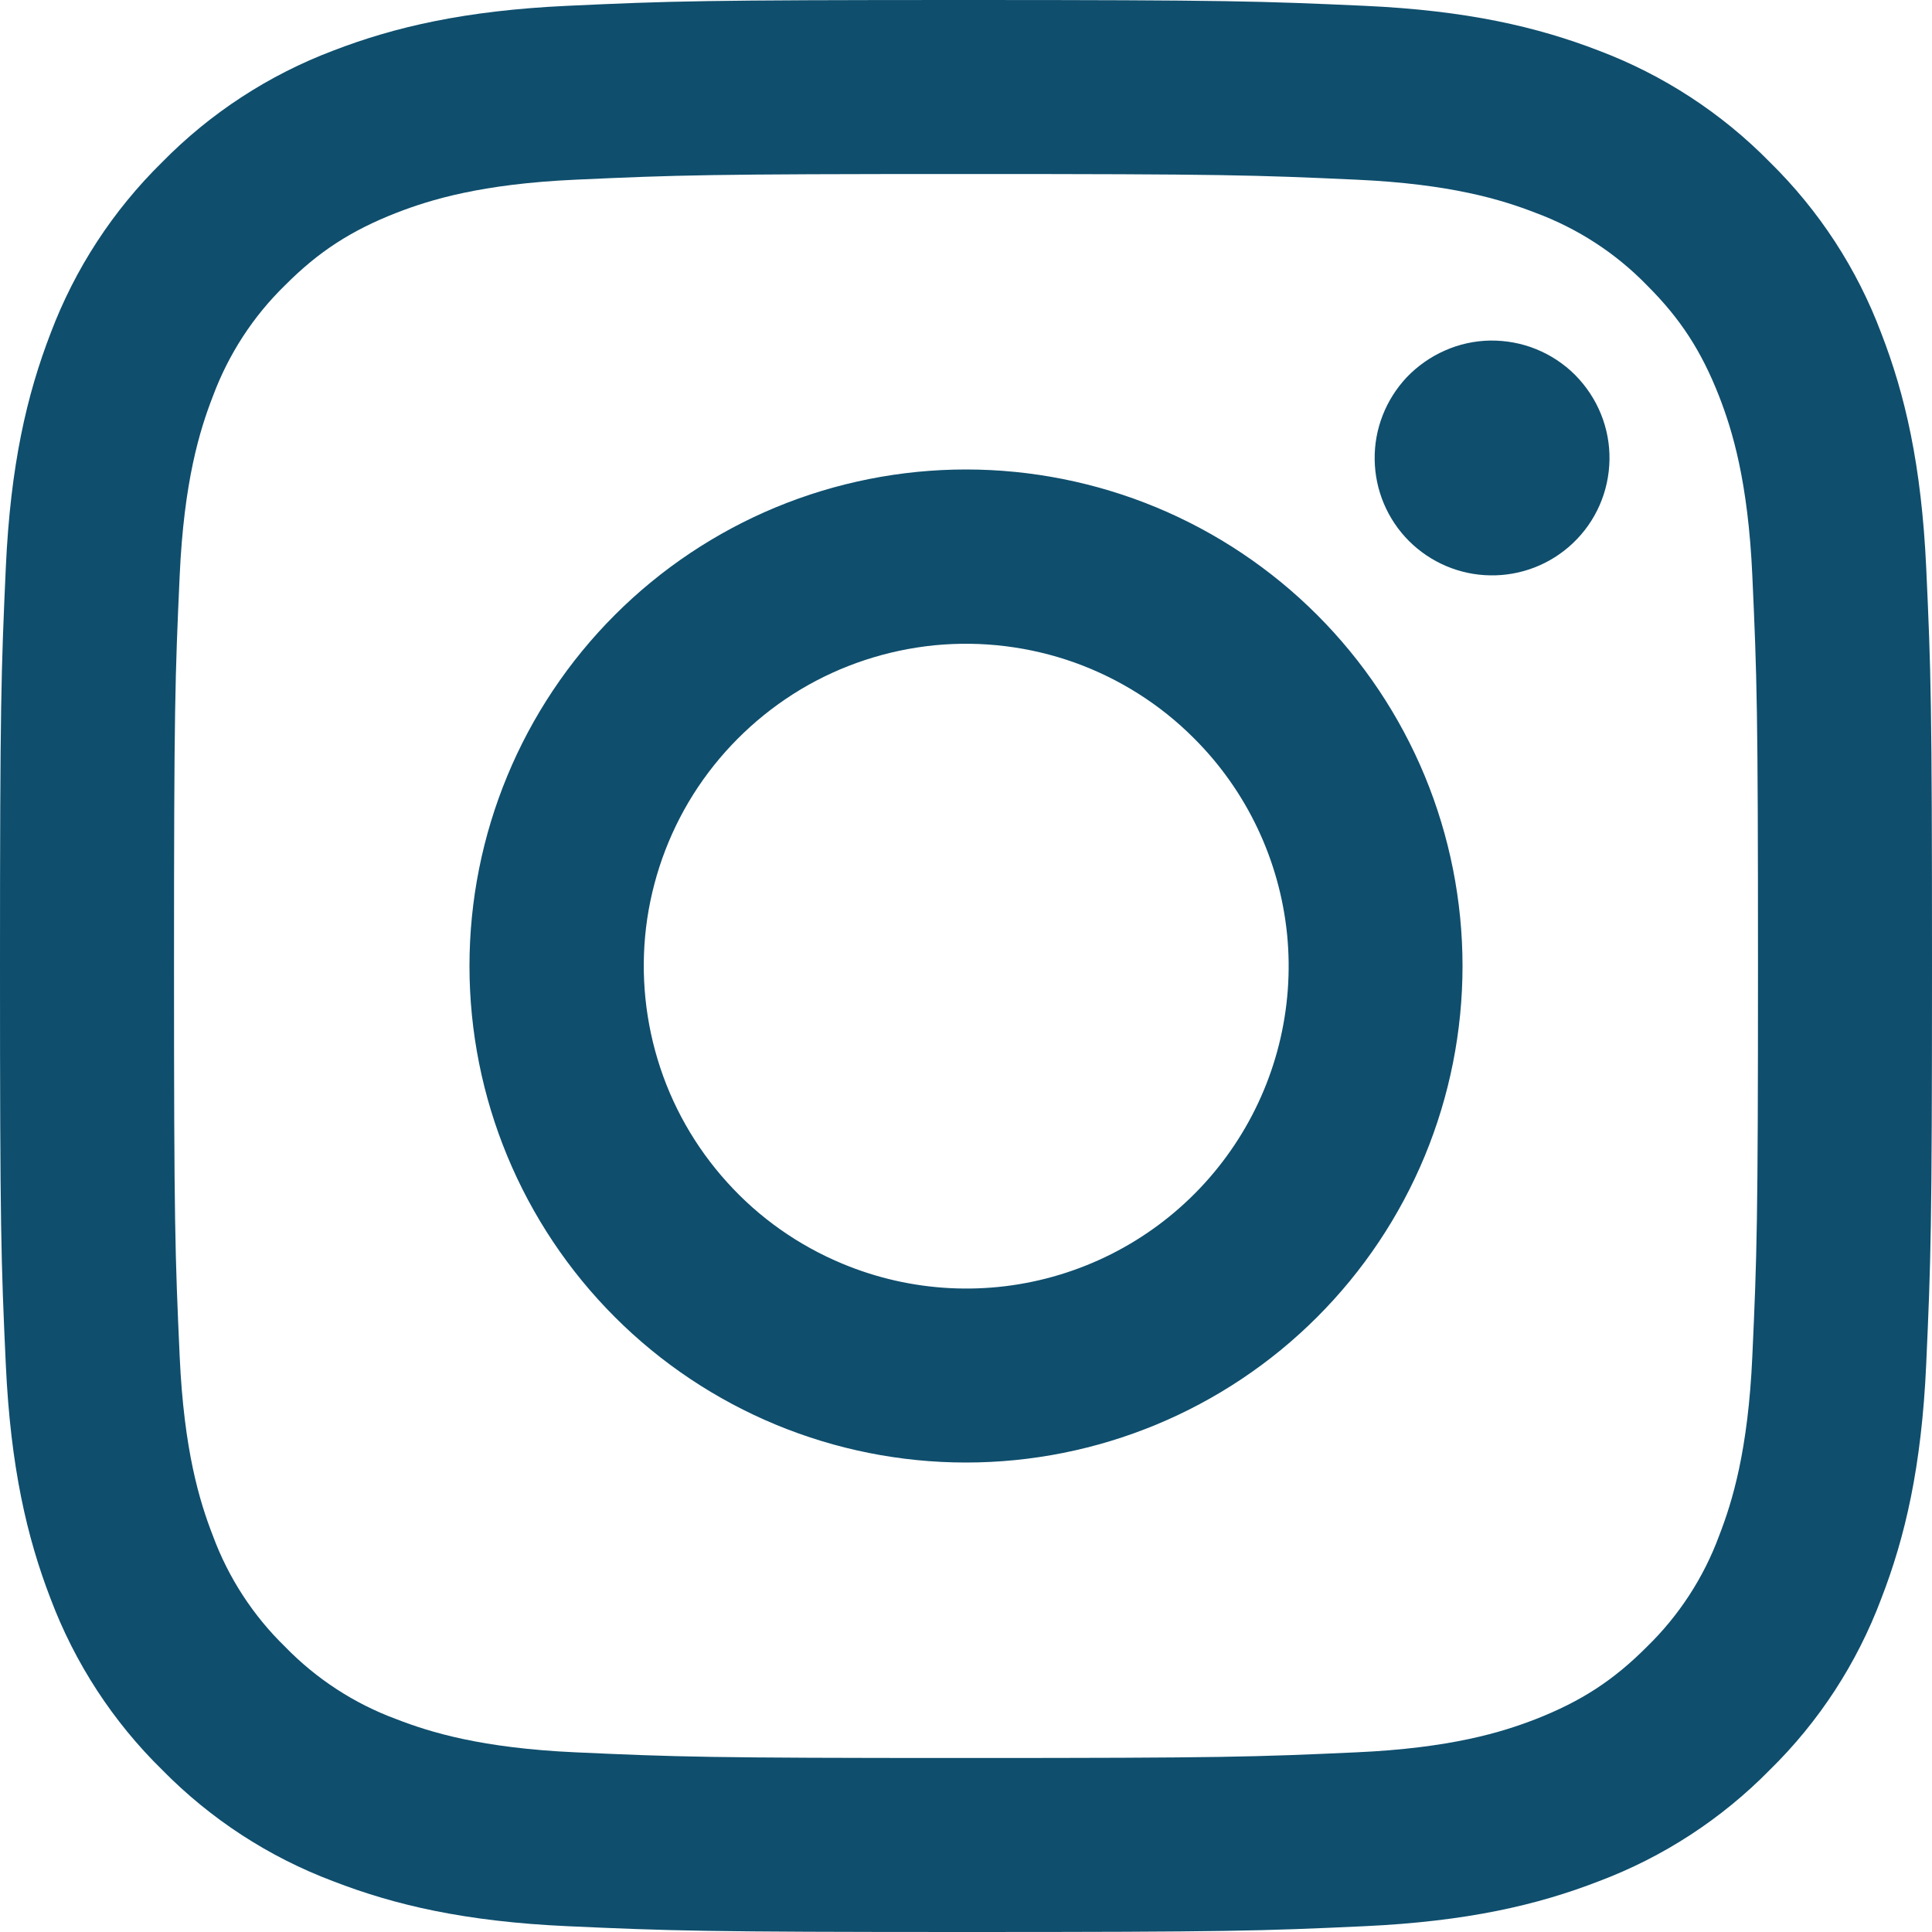
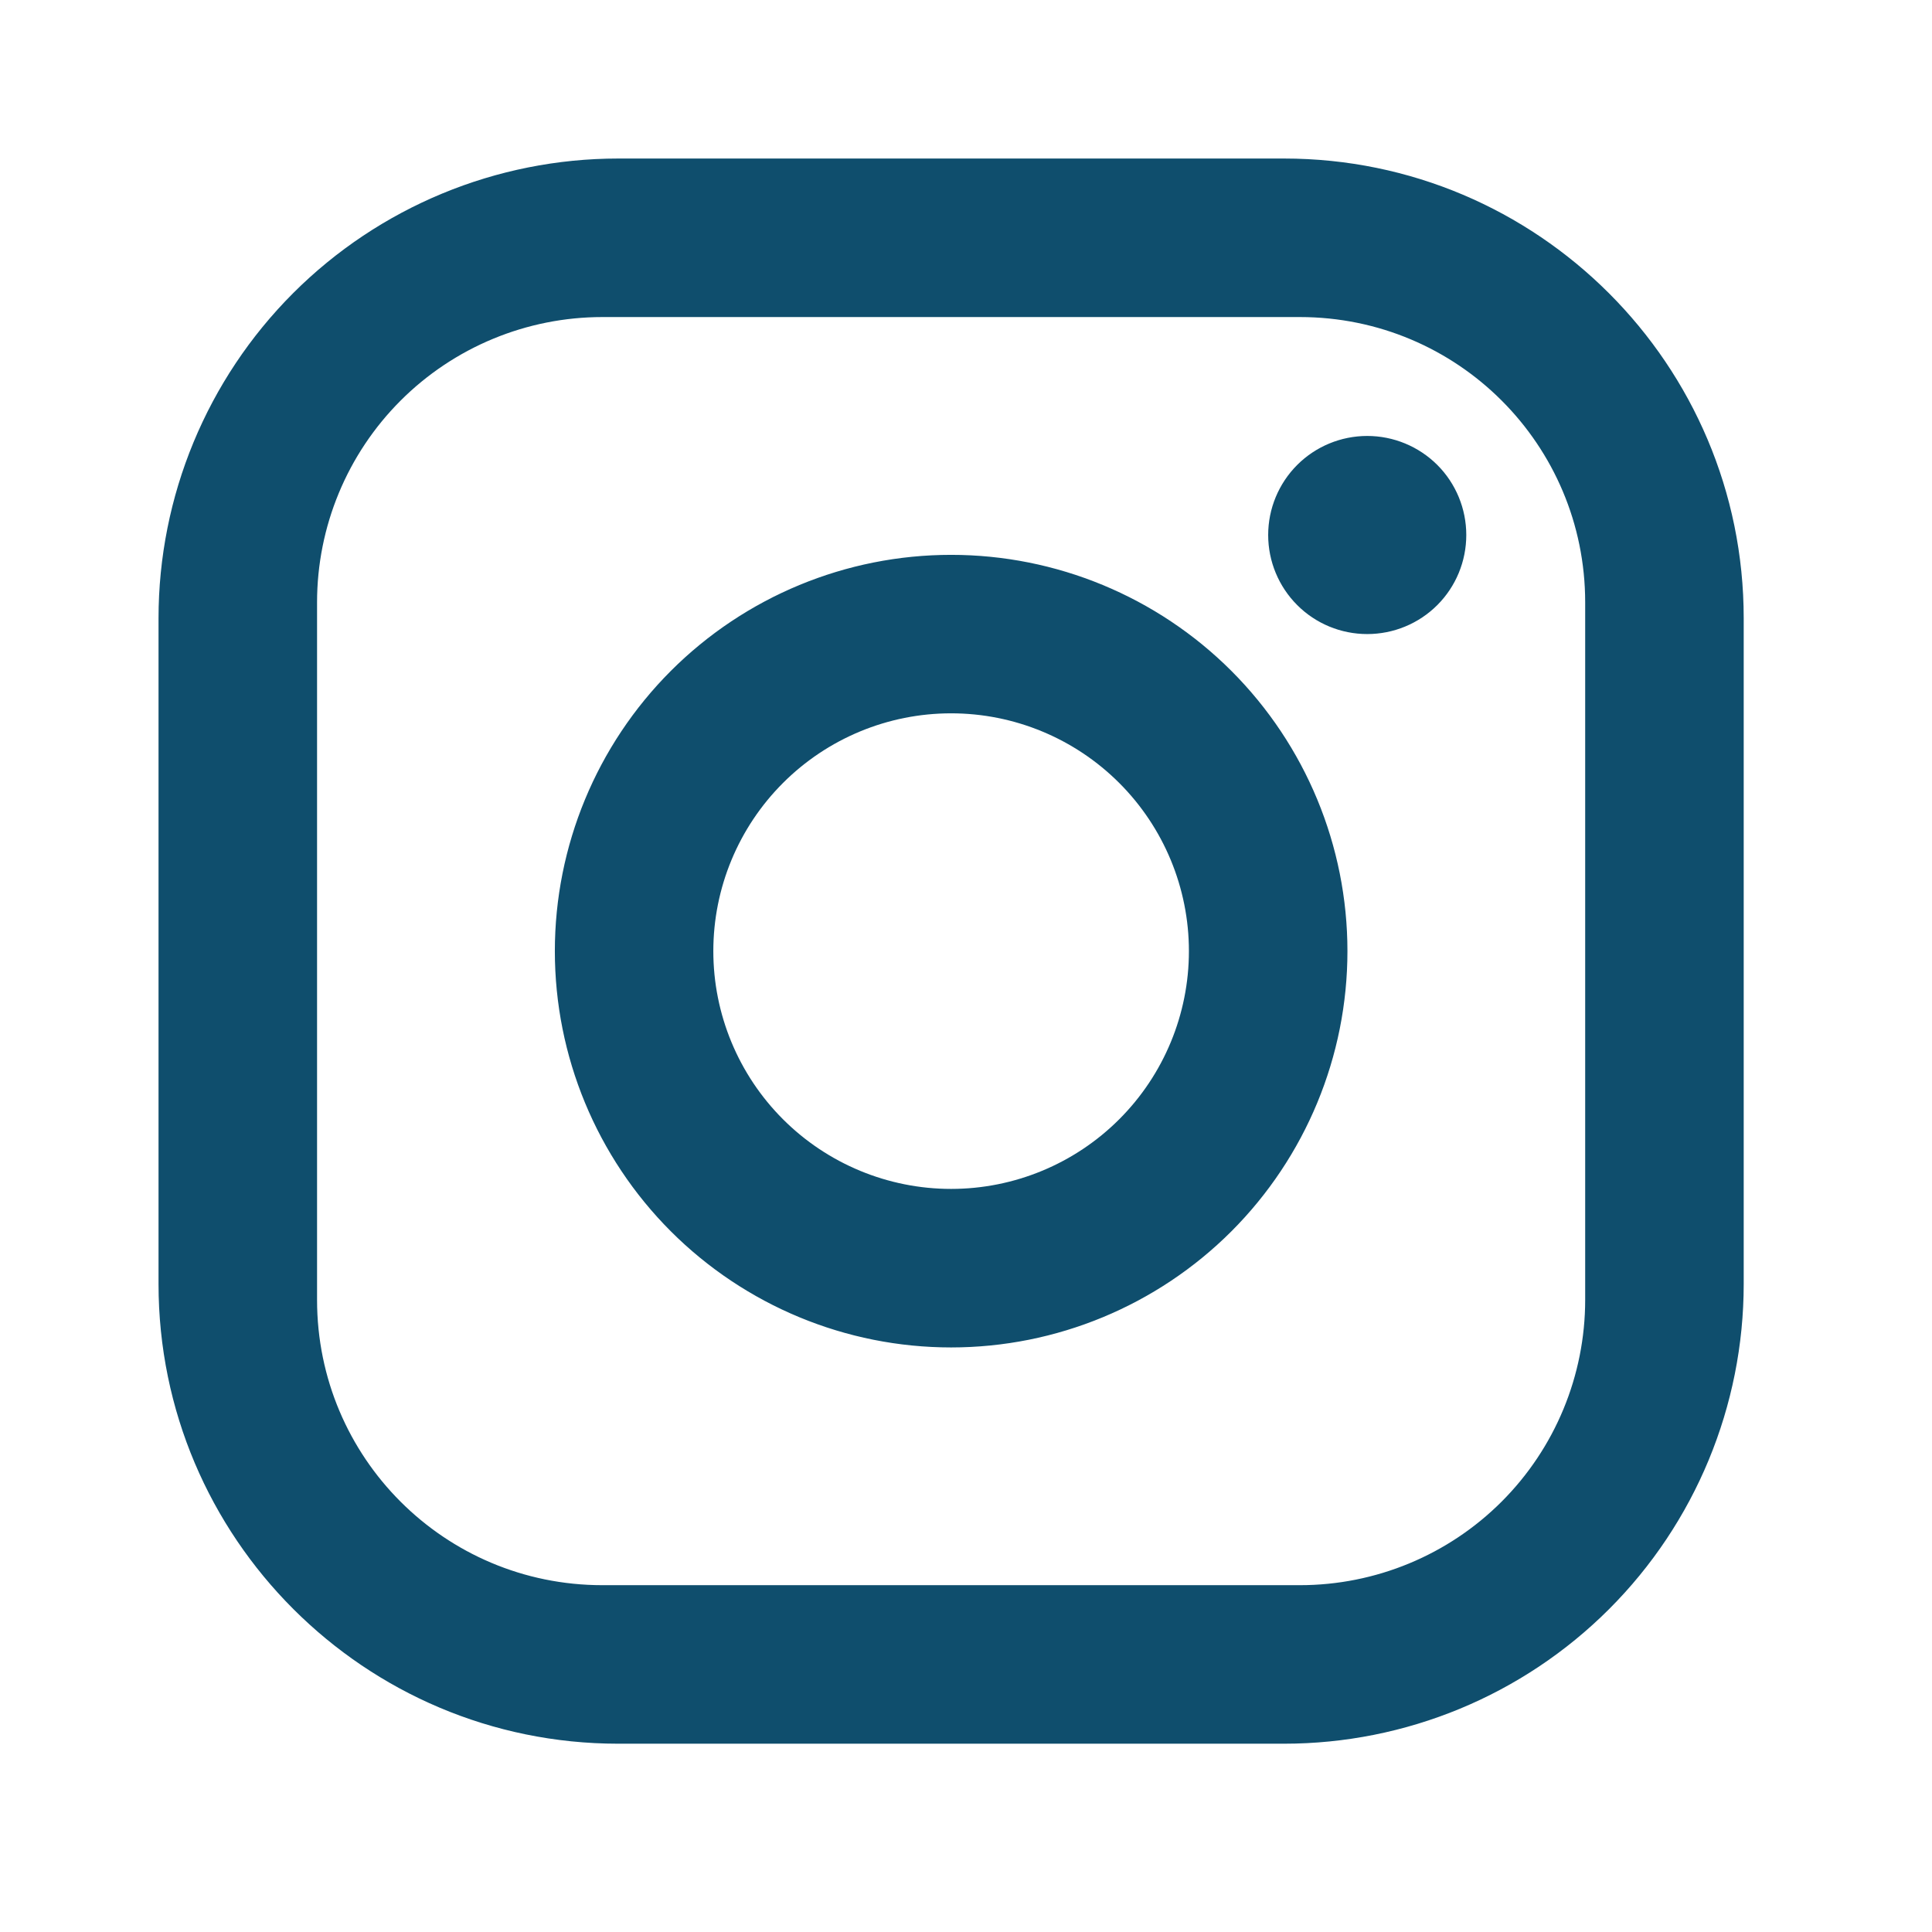
- <svg xmlns="http://www.w3.org/2000/svg" width="15" height="15" viewBox="0 0 15 15" fill="none">
-   <path fill-rule="evenodd" clip-rule="evenodd" d="M4.408 0.045C5.208 0.008 5.463 0 7.5 0C9.537 0 9.792 0.009 10.591 0.045C11.39 0.081 11.936 0.209 12.413 0.393C12.913 0.582 13.366 0.877 13.741 1.259C14.123 1.634 14.418 2.086 14.606 2.587C14.791 3.064 14.918 3.61 14.955 4.407C14.992 5.208 15 5.463 15 7.5C15 9.537 14.991 9.792 14.955 10.592C14.919 11.39 14.791 11.935 14.606 12.412C14.418 12.913 14.123 13.367 13.741 13.741C13.366 14.123 12.913 14.418 12.413 14.606C11.936 14.791 11.39 14.918 10.593 14.955C9.792 14.992 9.537 15 7.5 15C5.463 15 5.208 14.991 4.408 14.955C3.61 14.919 3.065 14.791 2.587 14.606C2.087 14.418 1.634 14.123 1.259 13.741C0.877 13.367 0.582 12.914 0.393 12.413C0.209 11.936 0.082 11.39 0.045 10.593C0.008 9.792 0 9.537 0 7.5C0 5.463 0.009 5.208 0.045 4.409C0.081 3.61 0.209 3.064 0.393 2.587C0.582 2.086 0.878 1.633 1.259 1.259C1.634 0.877 2.087 0.582 2.587 0.393C3.064 0.209 3.61 0.082 4.407 0.045H4.408ZM10.531 1.395C9.74 1.359 9.502 1.351 7.5 1.351C5.497 1.351 5.26 1.359 4.469 1.395C3.738 1.428 3.341 1.55 3.076 1.653C2.727 1.79 2.476 1.951 2.214 2.214C1.965 2.456 1.774 2.751 1.653 3.076C1.55 3.341 1.428 3.738 1.395 4.469C1.359 5.26 1.351 5.497 1.351 7.5C1.351 9.502 1.359 9.74 1.395 10.531C1.428 11.262 1.55 11.659 1.653 11.924C1.773 12.249 1.965 12.544 2.214 12.786C2.456 13.035 2.751 13.227 3.076 13.347C3.341 13.45 3.738 13.572 4.469 13.605C5.26 13.641 5.497 13.649 7.5 13.649C9.503 13.649 9.74 13.641 10.531 13.605C11.262 13.572 11.659 13.45 11.924 13.347C12.273 13.21 12.524 13.049 12.786 12.786C13.035 12.544 13.227 12.249 13.347 11.924C13.45 11.659 13.572 11.262 13.605 10.531C13.641 9.74 13.649 9.502 13.649 7.5C13.649 5.497 13.641 5.26 13.605 4.469C13.572 3.738 13.45 3.341 13.347 3.076C13.21 2.727 13.049 2.476 12.786 2.214C12.544 1.965 12.249 1.774 11.924 1.653C11.659 1.55 11.262 1.428 10.531 1.395ZM6.542 9.812C7.077 10.035 7.673 10.065 8.227 9.897C8.782 9.729 9.261 9.374 9.583 8.892C9.905 8.411 10.05 7.832 9.993 7.255C9.935 6.679 9.68 6.14 9.269 5.731C9.008 5.469 8.691 5.269 8.343 5.144C7.995 5.02 7.623 4.974 7.255 5.01C6.887 5.047 6.531 5.164 6.214 5.354C5.897 5.545 5.626 5.803 5.42 6.11C5.214 6.418 5.08 6.767 5.025 7.133C4.971 7.499 4.999 7.872 5.106 8.226C5.213 8.581 5.398 8.906 5.646 9.18C5.894 9.455 6.2 9.67 6.542 9.812ZM4.774 4.774C5.132 4.416 5.557 4.132 6.025 3.938C6.492 3.745 6.994 3.645 7.5 3.645C8.006 3.645 8.508 3.745 8.975 3.938C9.443 4.132 9.868 4.416 10.226 4.774C10.584 5.132 10.868 5.557 11.062 6.025C11.255 6.492 11.355 6.994 11.355 7.5C11.355 8.006 11.255 8.508 11.062 8.975C10.868 9.443 10.584 9.868 10.226 10.226C9.503 10.949 8.522 11.355 7.5 11.355C6.478 11.355 5.497 10.949 4.774 10.226C4.051 9.503 3.645 8.522 3.645 7.5C3.645 6.478 4.051 5.497 4.774 4.774ZM12.21 4.219C12.299 4.135 12.37 4.035 12.419 3.923C12.468 3.812 12.494 3.691 12.496 3.569C12.498 3.447 12.475 3.326 12.429 3.213C12.383 3.1 12.315 2.998 12.229 2.911C12.143 2.825 12.04 2.757 11.927 2.711C11.814 2.665 11.693 2.643 11.571 2.644C11.449 2.646 11.329 2.672 11.217 2.722C11.106 2.771 11.005 2.842 10.921 2.93C10.759 3.103 10.669 3.332 10.673 3.569C10.676 3.806 10.772 4.033 10.94 4.201C11.108 4.368 11.334 4.464 11.571 4.467C11.808 4.471 12.037 4.382 12.21 4.219Z" fill="#0F4E6D" />
+ <svg xmlns="http://www.w3.org/2000/svg" width="37" height="37" viewBox="0 0 37 37" fill="none">
+   <path d="M11.84 3.036H24.59C29.448 3.036 33.394 6.982 33.394 11.84V24.59C33.394 26.925 32.467 29.165 30.816 30.816C29.165 32.467 26.925 33.394 24.59 33.394H11.84C6.982 33.394 3.036 29.448 3.036 24.59V11.84C3.036 9.505 3.963 7.266 5.614 5.614C7.266 3.963 9.505 3.036 11.84 3.036ZM11.536 6.072C10.087 6.072 8.697 6.647 7.672 7.672C6.647 8.697 6.072 10.087 6.072 11.536V24.894C6.072 27.915 8.516 30.358 11.536 30.358H24.894C26.343 30.358 27.733 29.783 28.758 28.758C29.783 27.733 30.358 26.343 30.358 24.894V11.536C30.358 8.516 27.915 6.072 24.894 6.072H11.536ZM26.184 8.349C26.687 8.349 27.17 8.549 27.526 8.904C27.882 9.26 28.081 9.743 28.081 10.246C28.081 10.749 27.882 11.232 27.526 11.588C27.17 11.944 26.687 12.143 26.184 12.143C25.681 12.143 25.198 11.944 24.843 11.588C24.487 11.232 24.287 10.749 24.287 10.246C24.287 9.743 24.487 9.26 24.843 8.904C25.198 8.549 25.681 8.349 26.184 8.349ZM18.215 10.626C20.228 10.626 22.158 11.425 23.582 12.848C25.005 14.272 25.805 16.202 25.805 18.215C25.805 20.228 25.005 22.158 23.582 23.582C22.158 25.005 20.228 25.805 18.215 25.805C16.202 25.805 14.272 25.005 12.848 23.582C11.425 22.158 10.626 20.228 10.626 18.215C10.626 16.202 11.425 14.272 12.848 12.848C14.272 11.425 16.202 10.626 18.215 10.626ZM18.215 13.661C17.007 13.661 15.849 14.141 14.995 14.995C14.141 15.849 13.661 17.007 13.661 18.215C13.661 19.423 14.141 20.581 14.995 21.435C15.849 22.289 17.007 22.769 18.215 22.769C19.423 22.769 20.581 22.289 21.435 21.435C22.289 20.581 22.769 19.423 22.769 18.215C22.769 17.007 22.289 15.849 21.435 14.995C20.581 14.141 19.423 13.661 18.215 13.661Z" fill="#0F4E6D" />
</svg>
